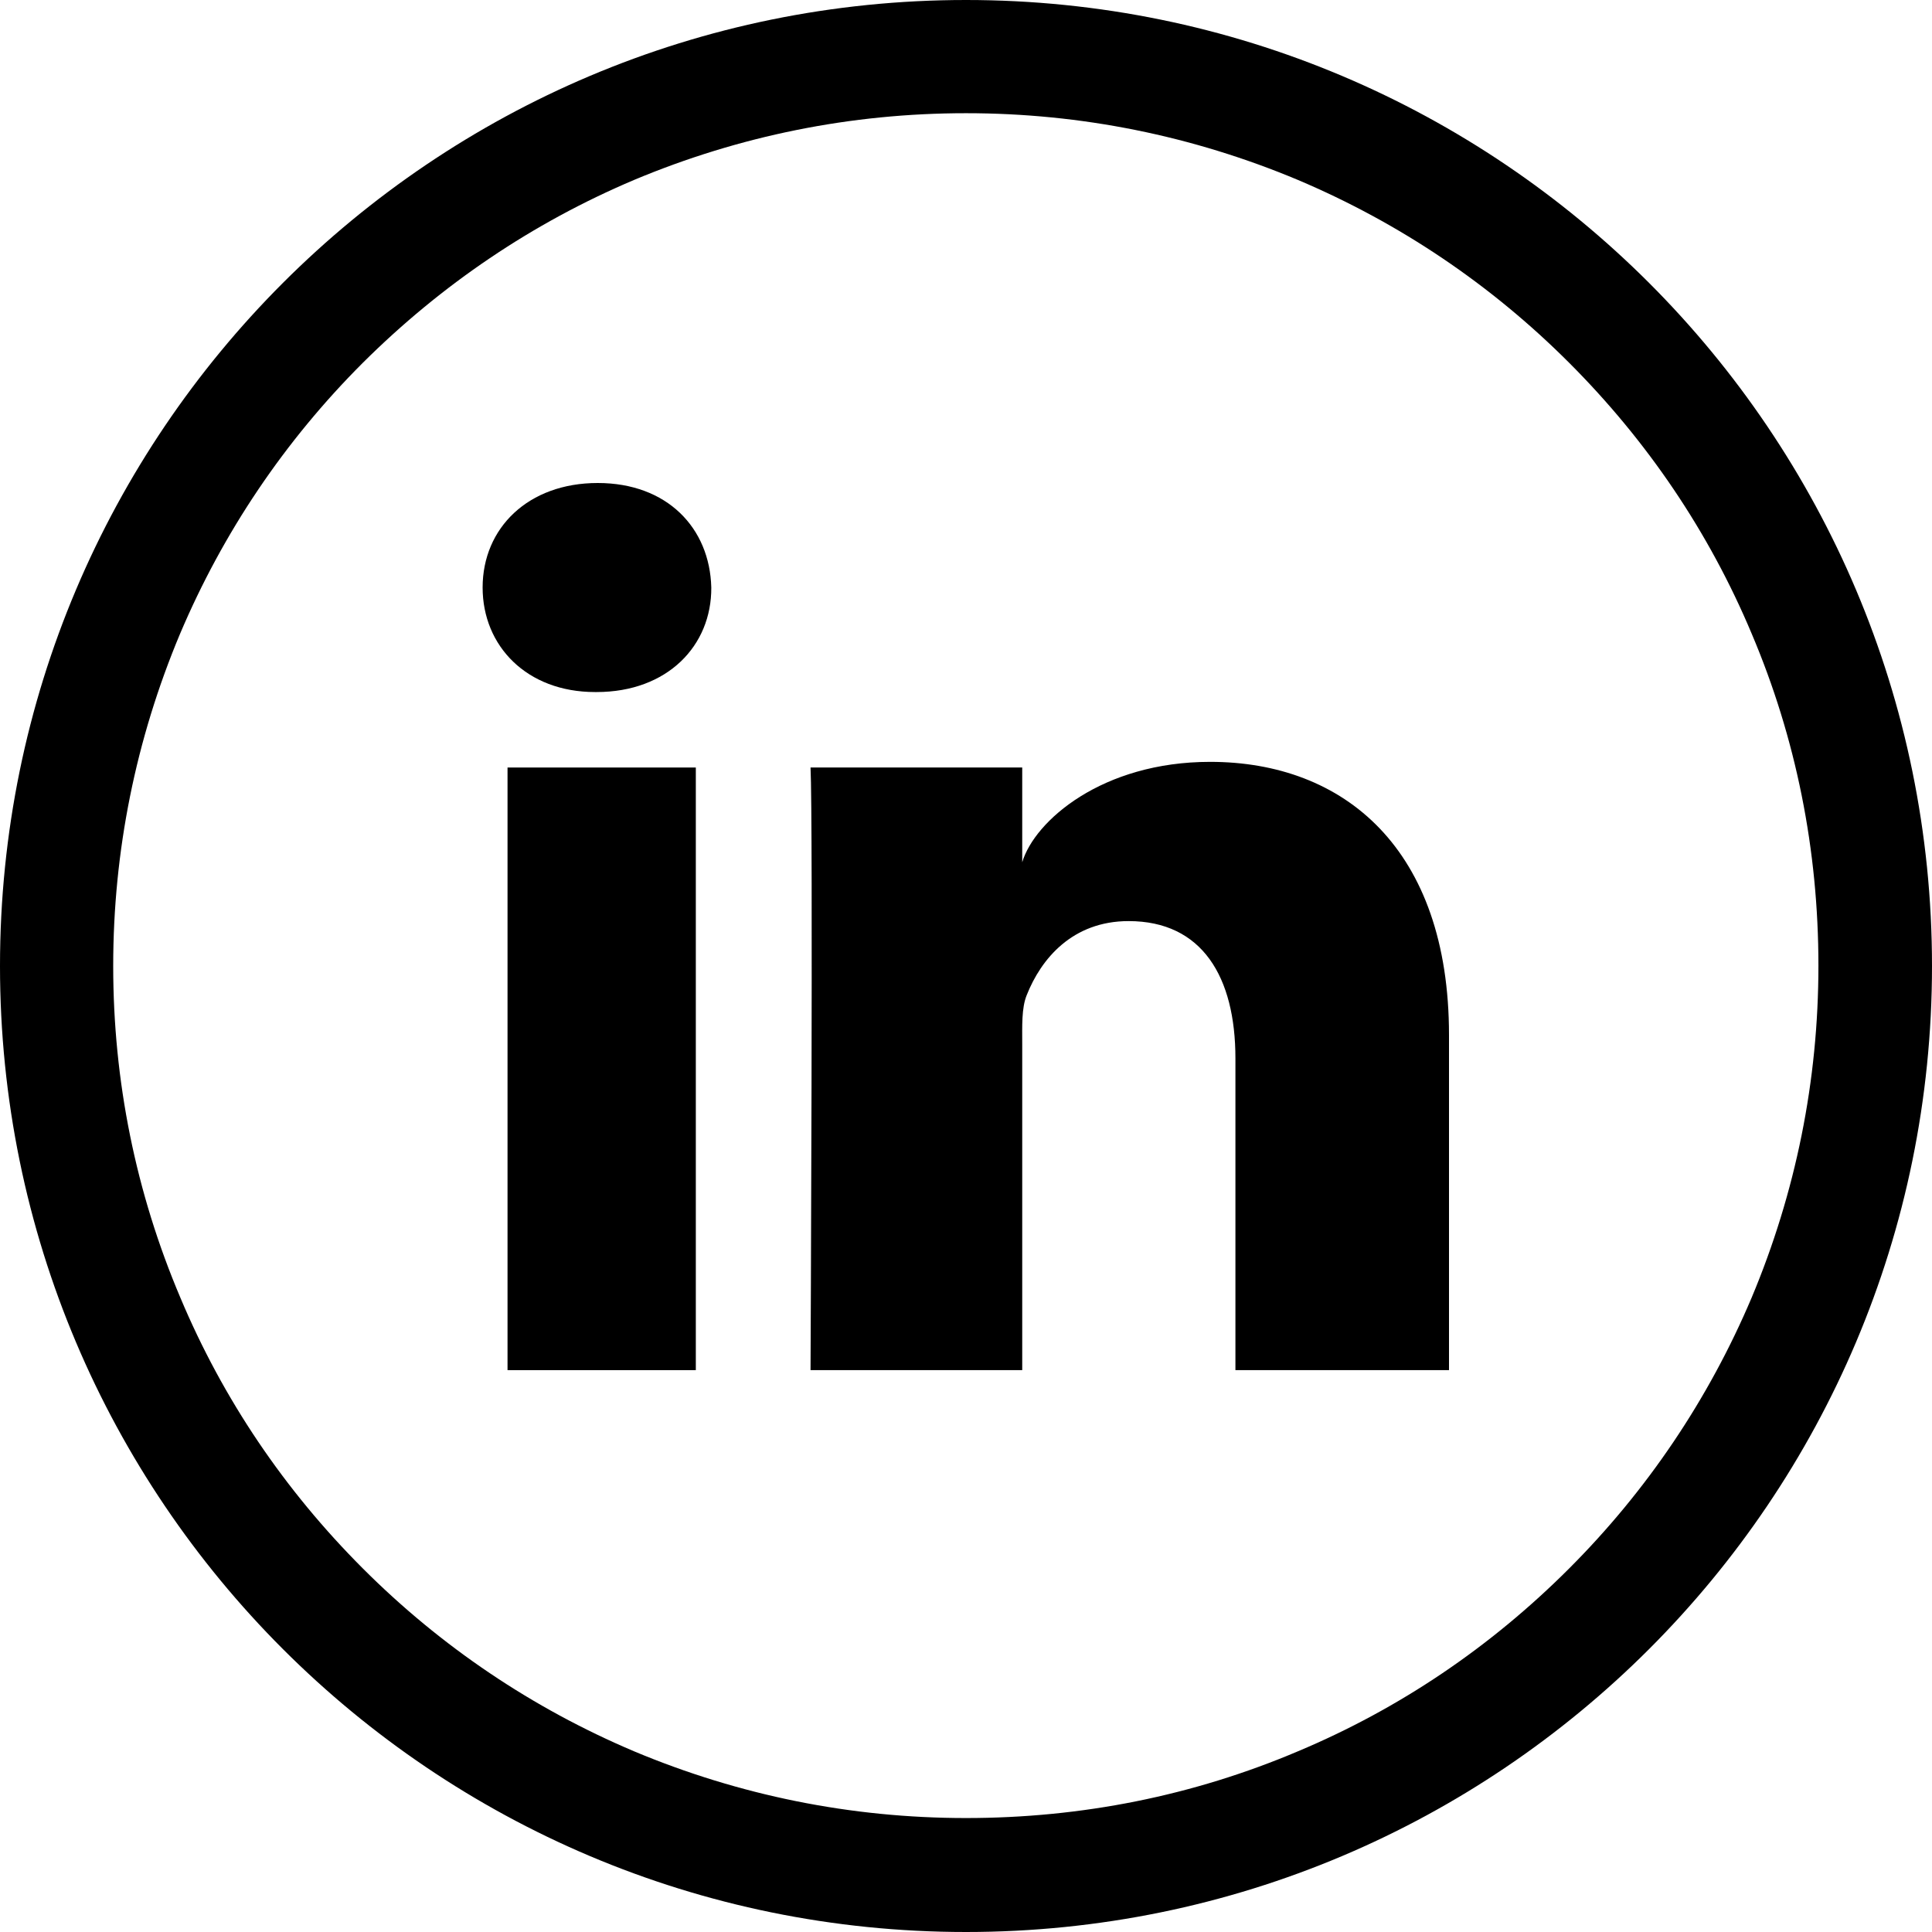
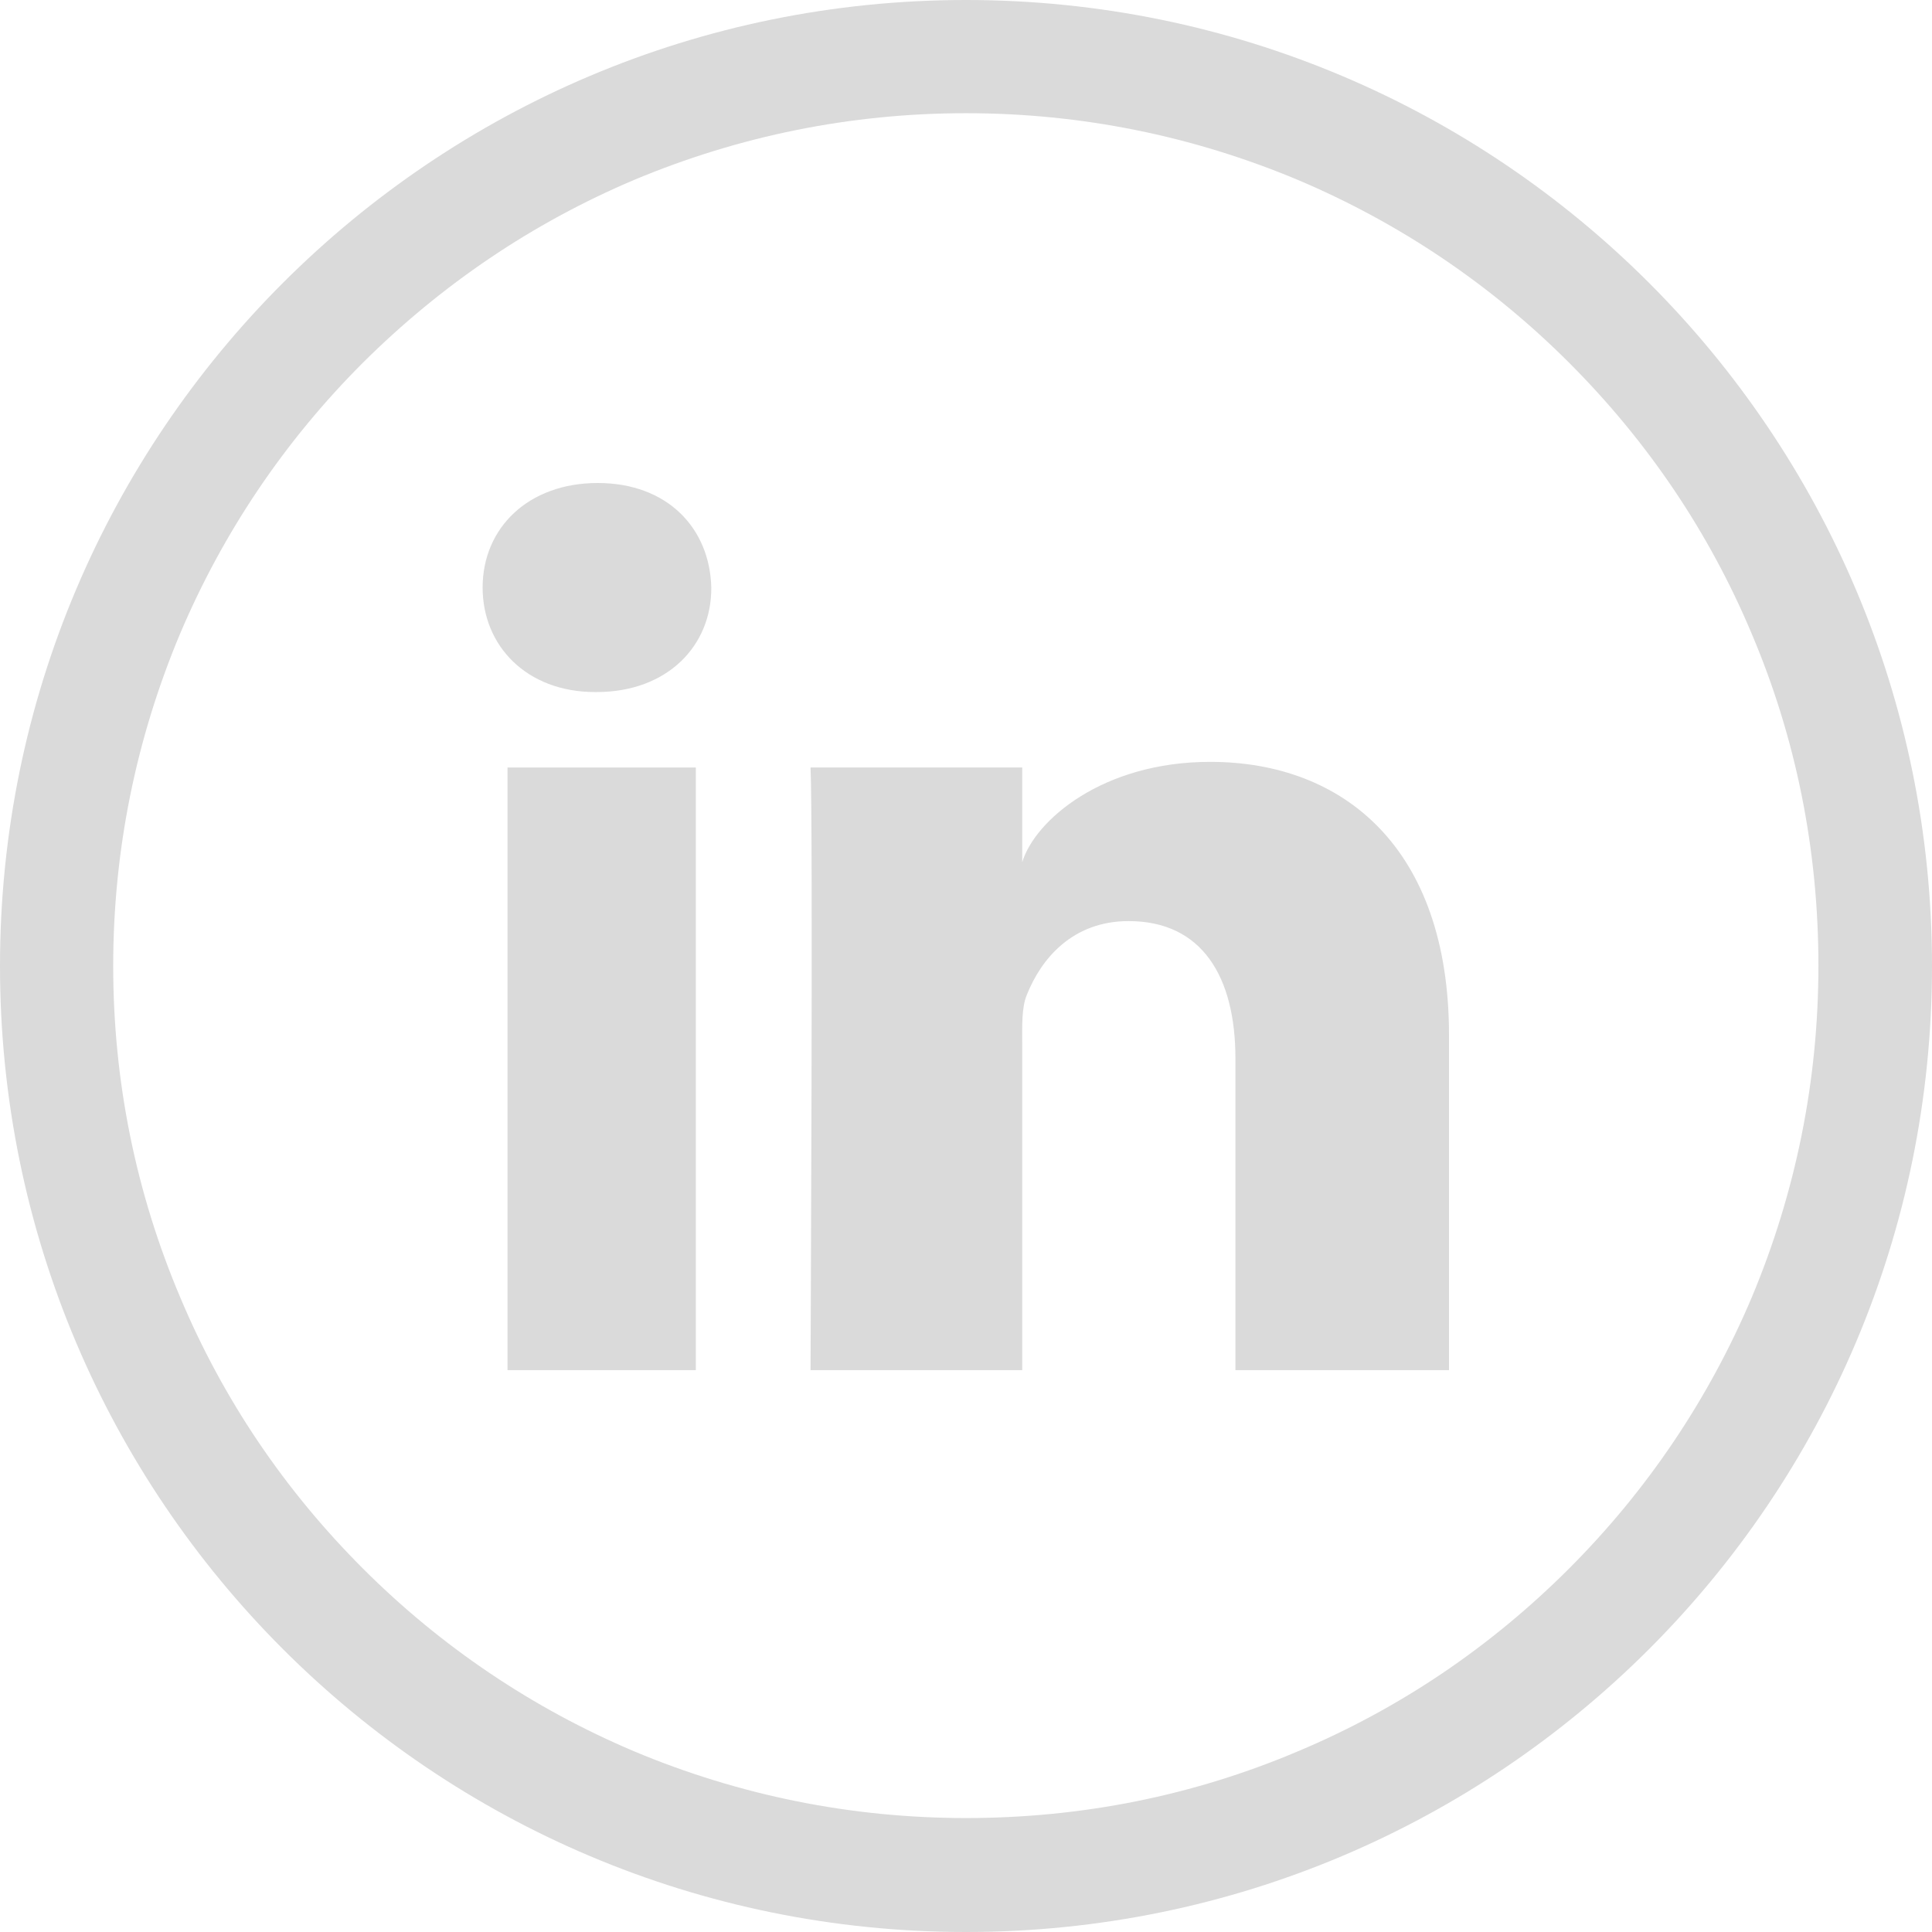
- <svg xmlns="http://www.w3.org/2000/svg" fill="#000000" version="1.1" id="Layer_1" viewBox="-143 145 512 512" xml:space="preserve">
+ <svg xmlns="http://www.w3.org/2000/svg" version="1.1" id="Layer_1" x="0px" y="0px" viewBox="0 0 512 512" style="enable-background:new 0 0 512 512;" xml:space="preserve">
+   <style type="text/css">
+ 	.st0{fill:#DADADA;}
+ </style>
  <g>
-     <path d="M113,145c-141.4,0-256,114.6-256,256s114.6,256,256,256s256-114.6,256-256S254.4,145,113,145z M272.8,560.7   c-20.8,20.8-44.9,37.1-71.8,48.4c-27.8,11.8-57.4,17.7-88,17.7c-30.5,0-60.1-6-88-17.7c-26.9-11.4-51.1-27.7-71.8-48.4   c-20.8-20.8-37.1-44.9-48.4-71.8C-107,461.1-113,431.5-113,401s6-60.1,17.7-88c11.4-26.9,27.7-51.1,48.4-71.8   c20.9-20.8,45-37.1,71.9-48.5C52.9,181,82.5,175,113,175s60.1,6,88,17.7c26.9,11.4,51.1,27.7,71.8,48.4   c20.8,20.8,37.1,44.9,48.4,71.8c11.8,27.8,17.7,57.4,17.7,88c0,30.5-6,60.1-17.7,88C309.8,515.8,293.5,540,272.8,560.7z" />
-     <rect x="-8.5" y="348.4" width="49.9" height="159.7" />
-     <path d="M15.4,273c-18.4,0-30.5,11.9-30.5,27.7c0,15.5,11.7,27.7,29.8,27.7h0.4c18.8,0,30.5-12.3,30.4-27.7   C45.1,284.9,33.8,273,15.4,273z" />
-     <path d="M177.7,346.9c-28.6,0-46.5,15.6-49.8,26.6v-25.1H71.8c0.7,13.3,0,159.7,0,159.7h56.1v-86.3c0-4.9-0.2-9.7,1.2-13.1   c3.8-9.6,12.1-19.6,27-19.6c19.5,0,28.3,14.8,28.3,36.4v82.6H241v-88.8C241,369.9,213.2,346.9,177.7,346.9z" />
+     <path class="st0" d="M256,0C114.6,0,0,114.6,0,256s114.6,256,256,256s256-114.6,256-256S397.4,0,256,0z M415.8,415.7   c-20.8,20.8-44.9,37.1-71.8,48.4c-27.8,11.8-57.4,17.7-88,17.7c-30.5,0-60.1-6-88-17.7c-26.9-11.4-51.1-27.7-71.8-48.4   c-20.8-20.8-37.1-44.9-48.4-71.8C36,316.1,30,286.5,30,256s6-60.1,17.7-88c11.4-26.9,27.7-51.1,48.4-71.8   c20.9-20.8,45-37.1,71.9-48.5C195.9,36,225.5,30,256,30s60.1,6,88,17.7c26.9,11.4,51.1,27.7,71.8,48.4   c20.8,20.8,37.1,44.9,48.4,71.8c11.8,27.8,17.7,57.4,17.7,88c0,30.5-6,60.1-17.7,88C452.8,370.8,436.5,395,415.8,415.7z" />
+     <rect x="134.5" y="203.4" class="st0" width="49.9" height="159.7" />
+     <path class="st0" d="M158.4,128c-18.4,0-30.5,11.9-30.5,27.7c0,15.5,11.7,27.7,29.8,27.7h0.4c18.8,0,30.5-12.3,30.4-27.7   C188.1,139.9,176.8,128,158.4,128z" />
+     <path class="st0" d="M320.7,201.9c-28.6,0-46.5,15.6-49.8,26.6v-25.1h-56.1c0.7,13.3,0,159.7,0,159.7h56.1v-86.3   c0-4.9-0.2-9.7,1.2-13.1c3.8-9.6,12.1-19.6,27-19.6c19.5,0,28.3,14.8,28.3,36.4v82.6H384v-88.8C384,224.9,356.2,201.9,320.7,201.9z   " />
  </g>
</svg>
